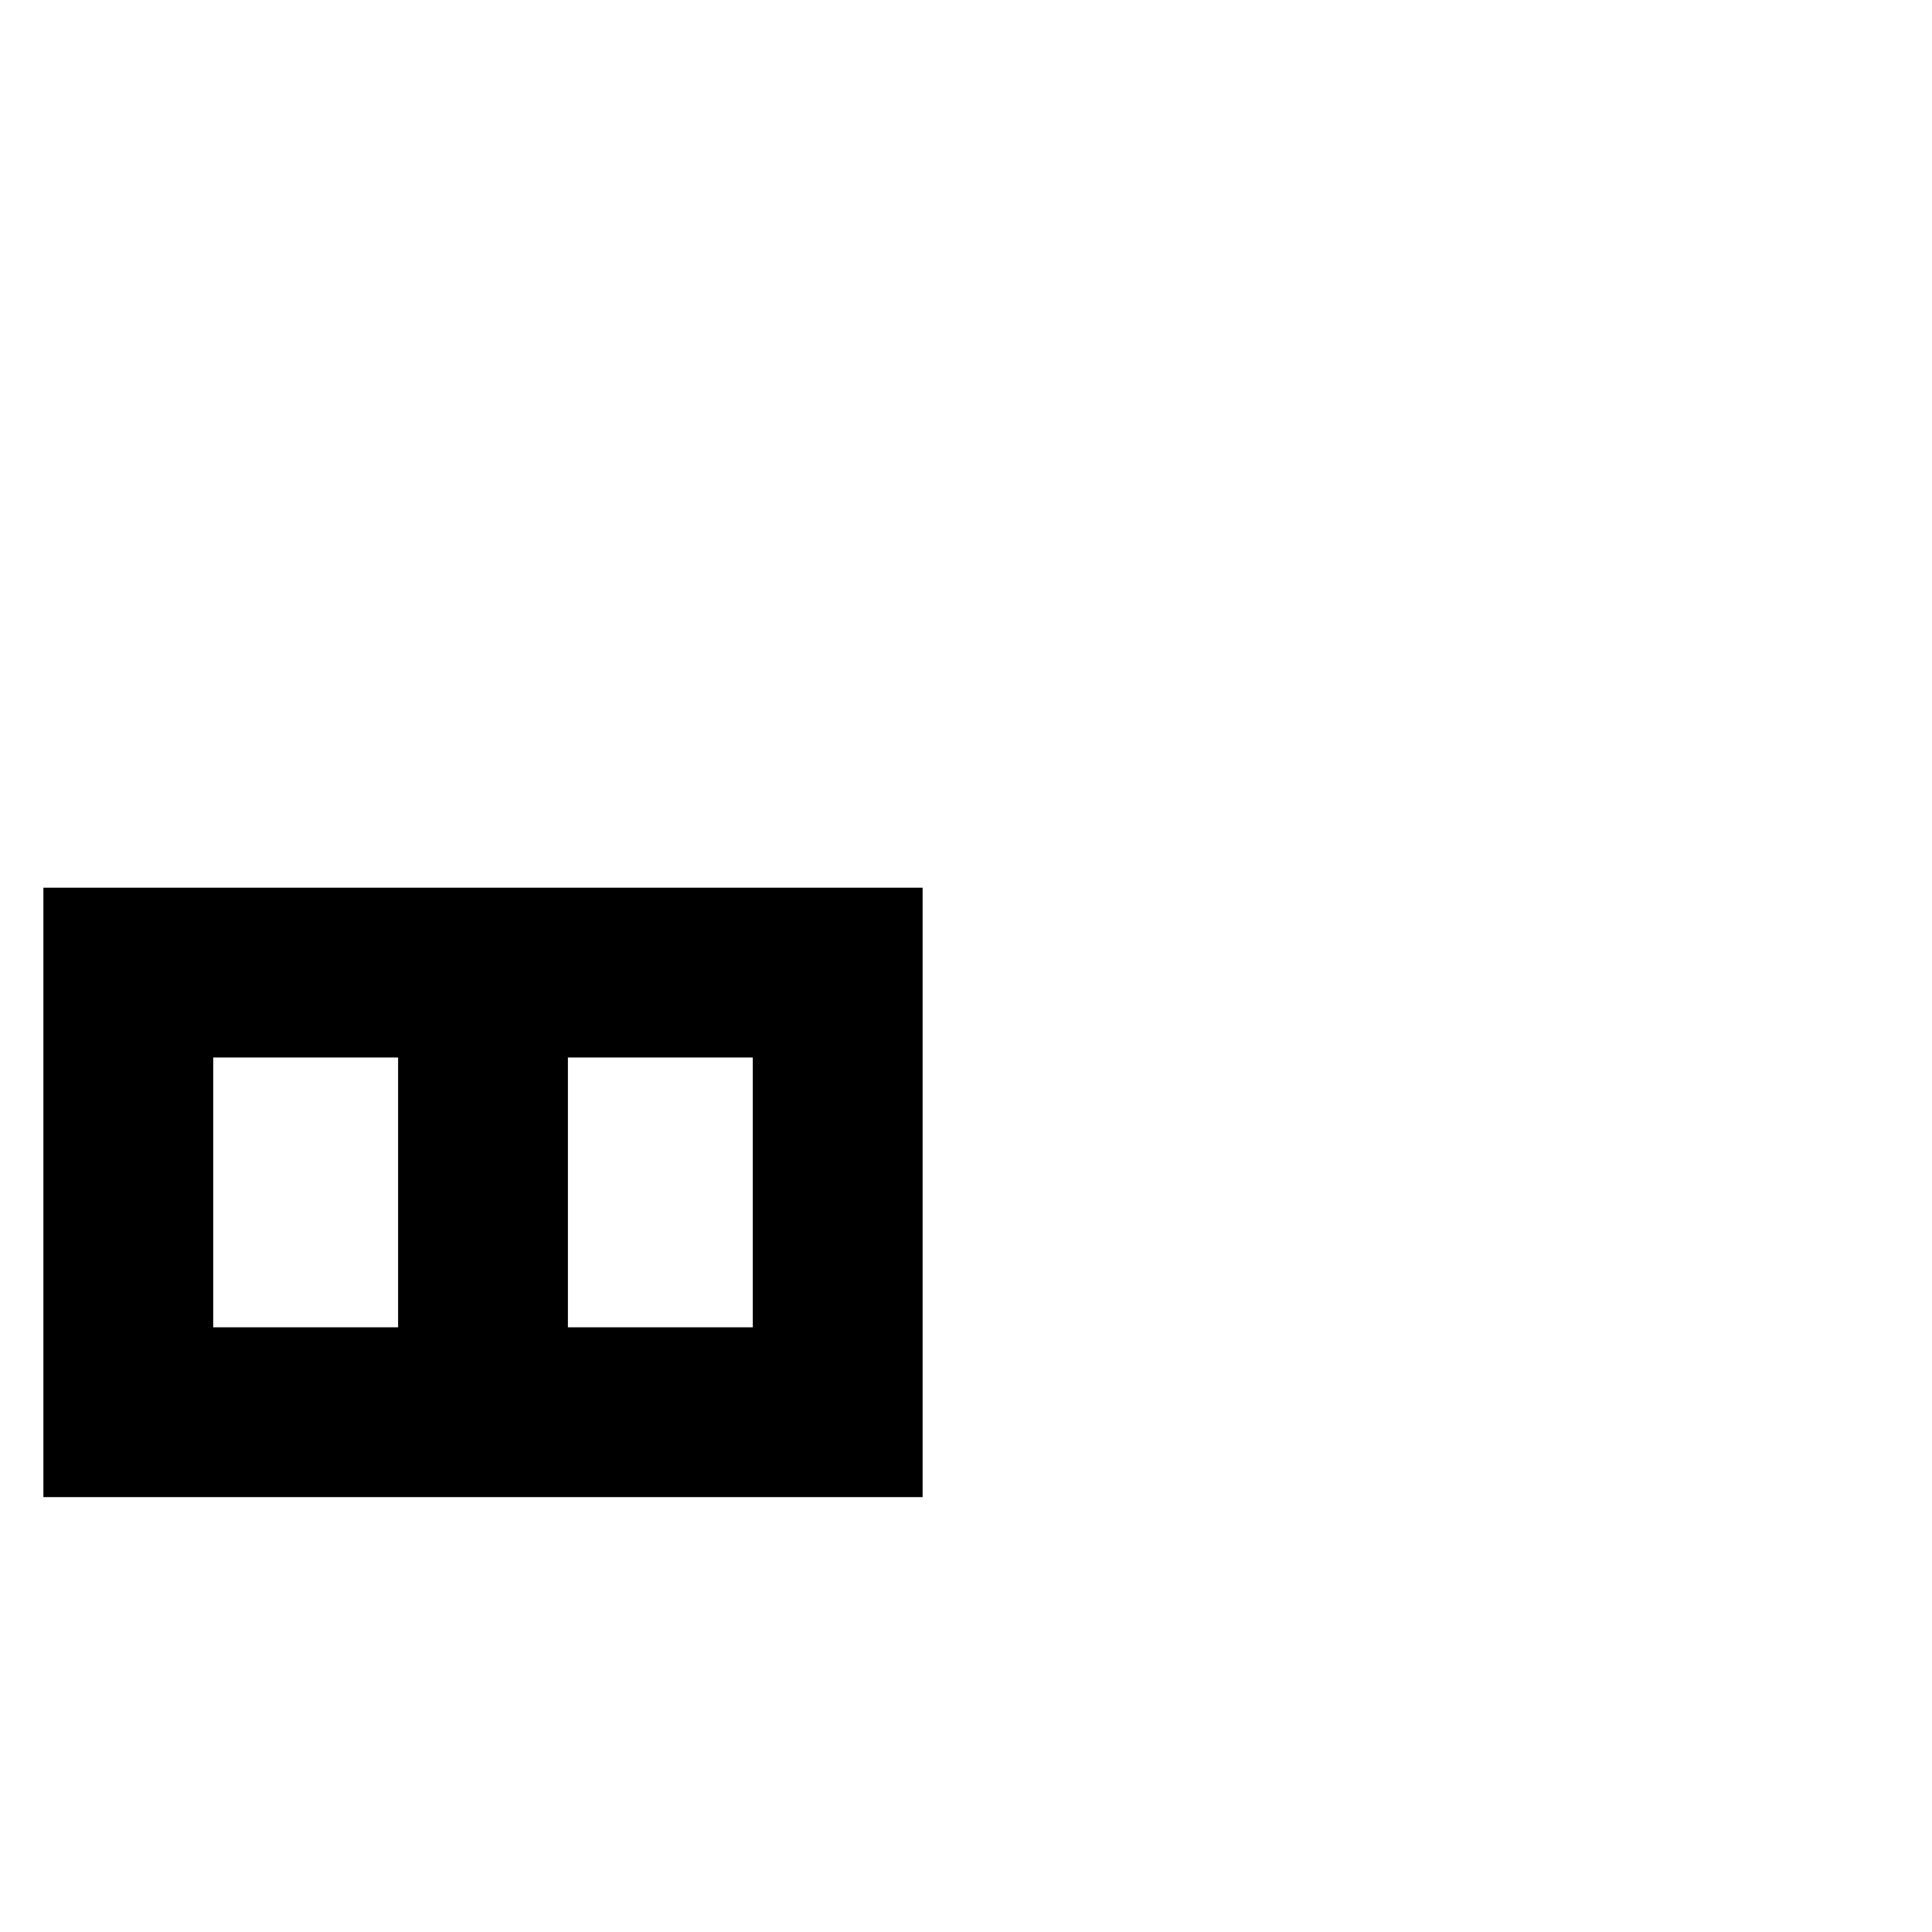
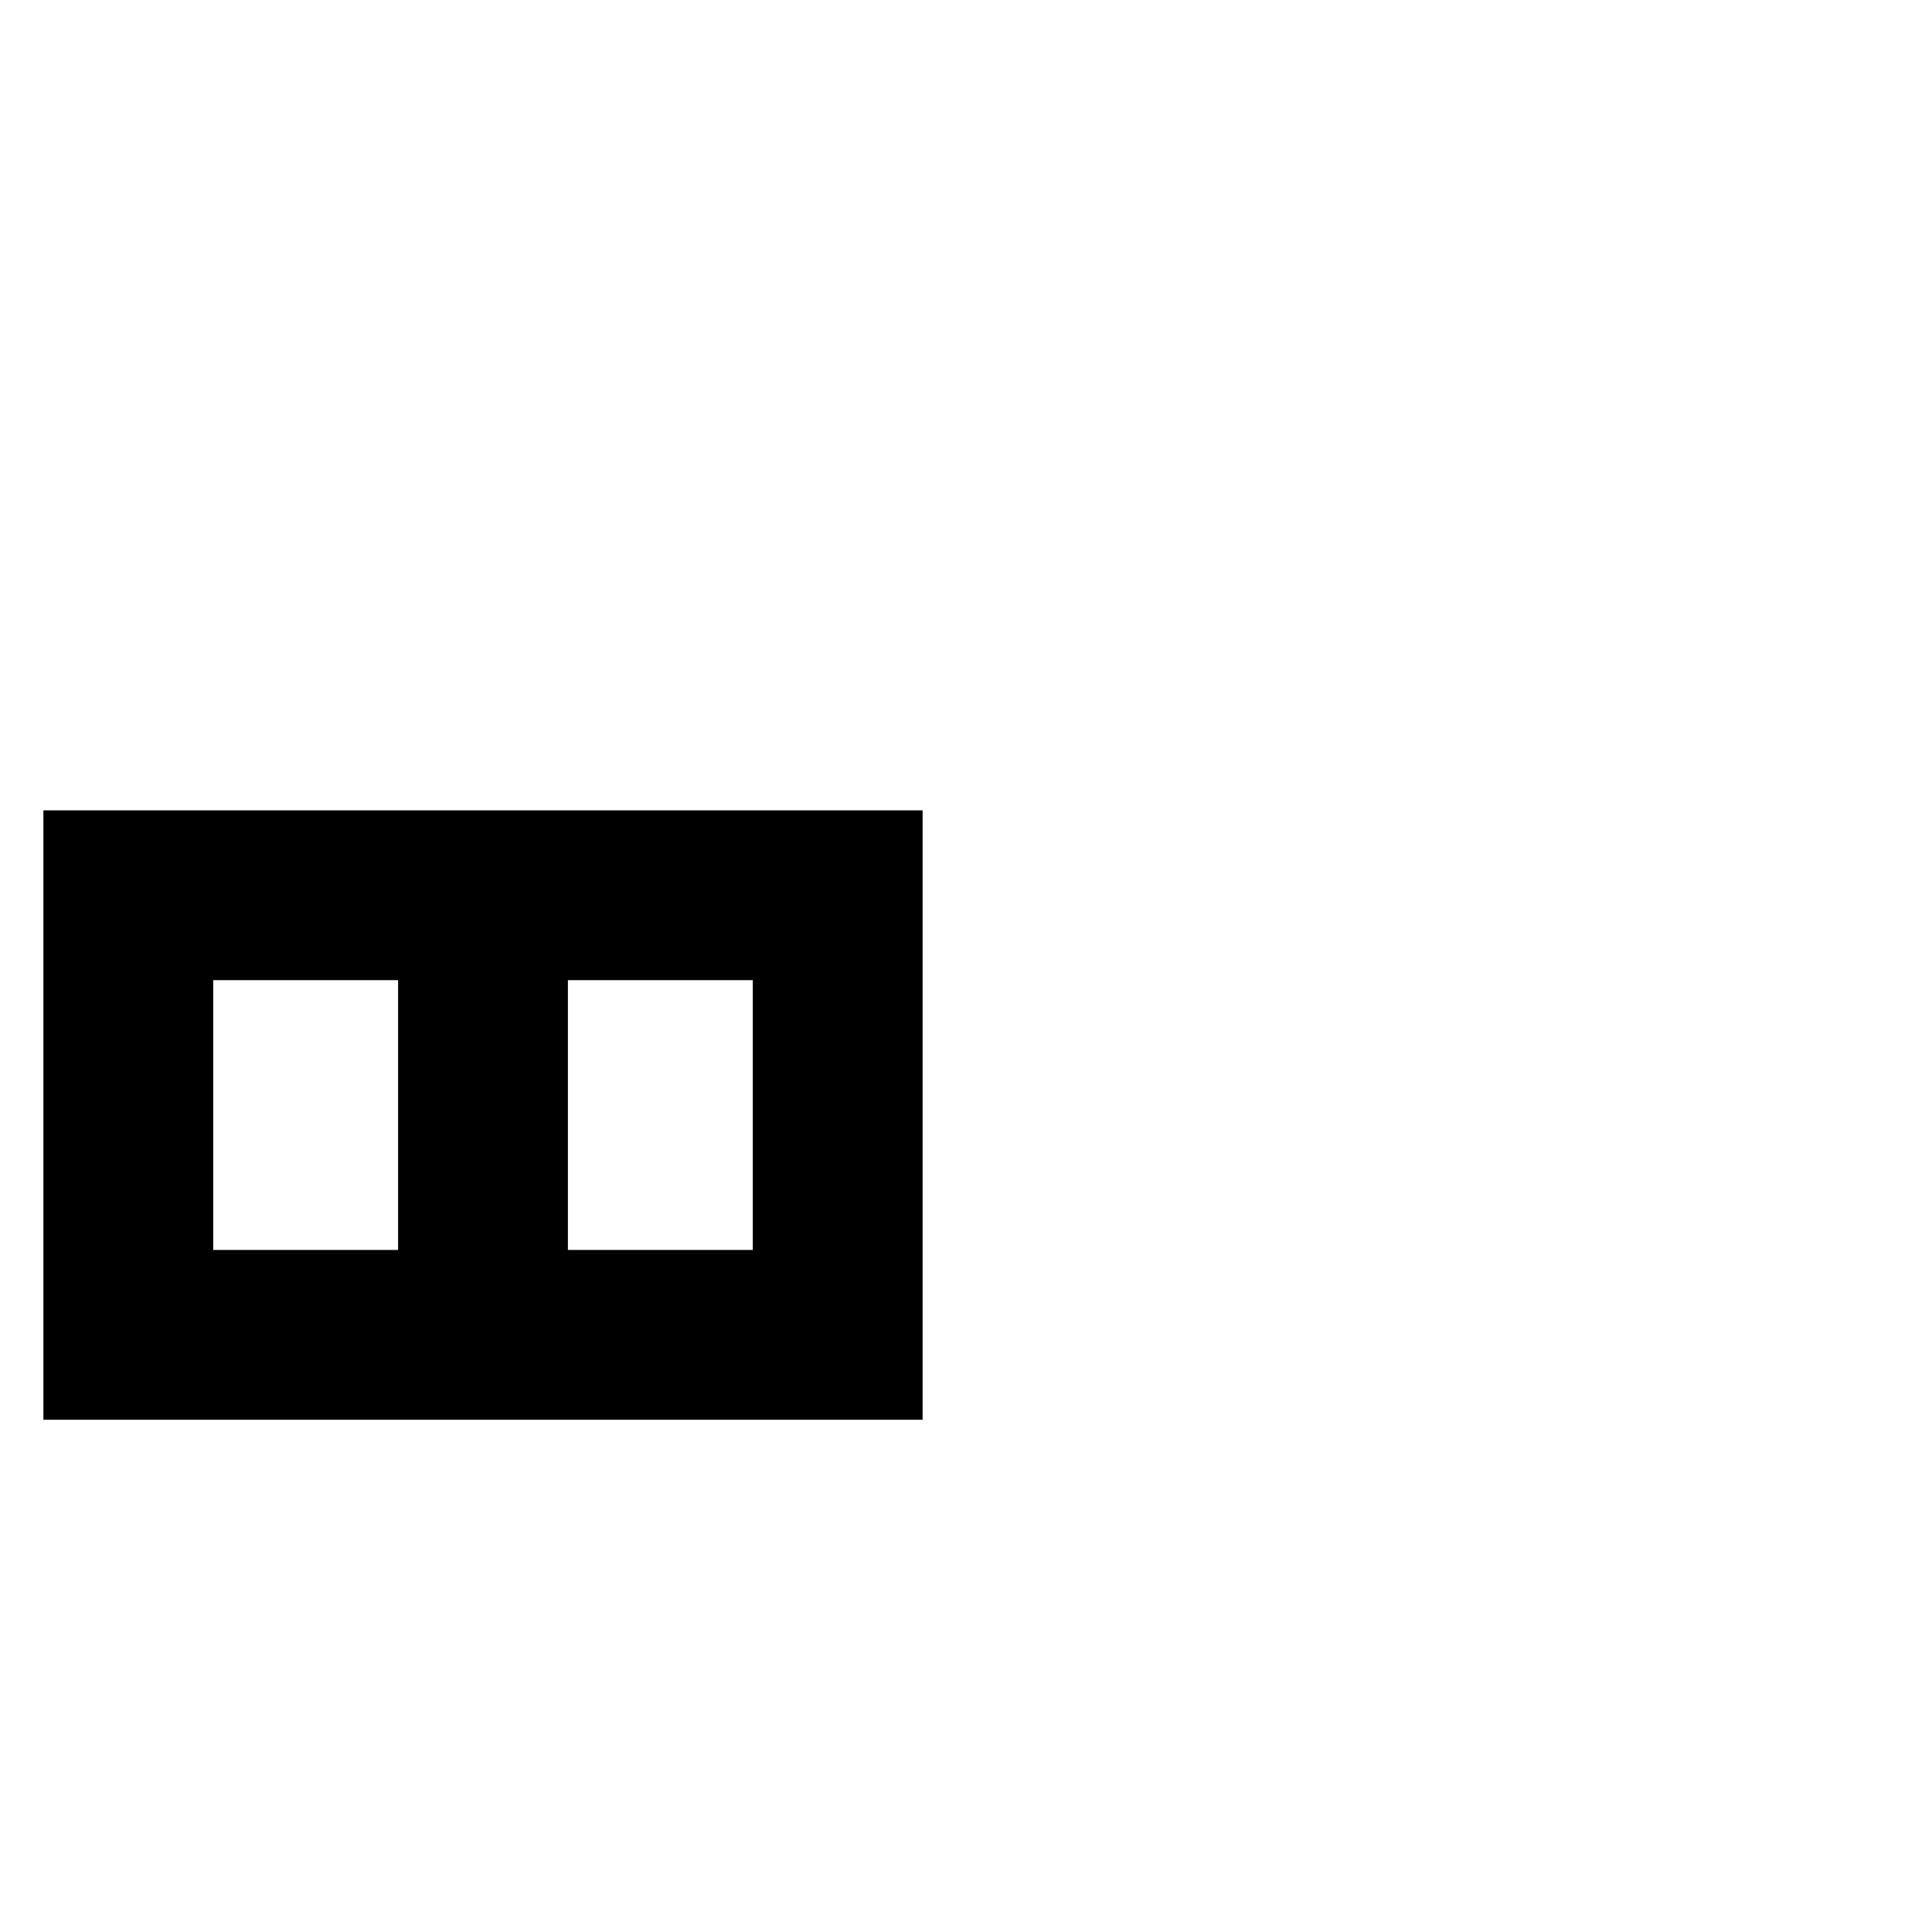
<svg xmlns="http://www.w3.org/2000/svg" width="2048" height="2048">
-   <path id="rect1" fill="#000000" stroke="none" d="M 46 941 L 46 1587 L 978 1587 L 978 941 Z M 226 1121 L 422 1121 L 422 1407 L 226 1407 Z M 602 1121 L 798 1121 L 798 1407 L 602 1407 Z" />
+   <path id="rect1" fill="#000000" stroke="none" d="M 46 859 L 46 1505 L 978 1505 L 978 859 Z M 226 1039 L 422 1039 L 422 1325 L 226 1325 Z M 602 1039 L 798 1039 L 798 1325 L 602 1325 Z" />
</svg>
